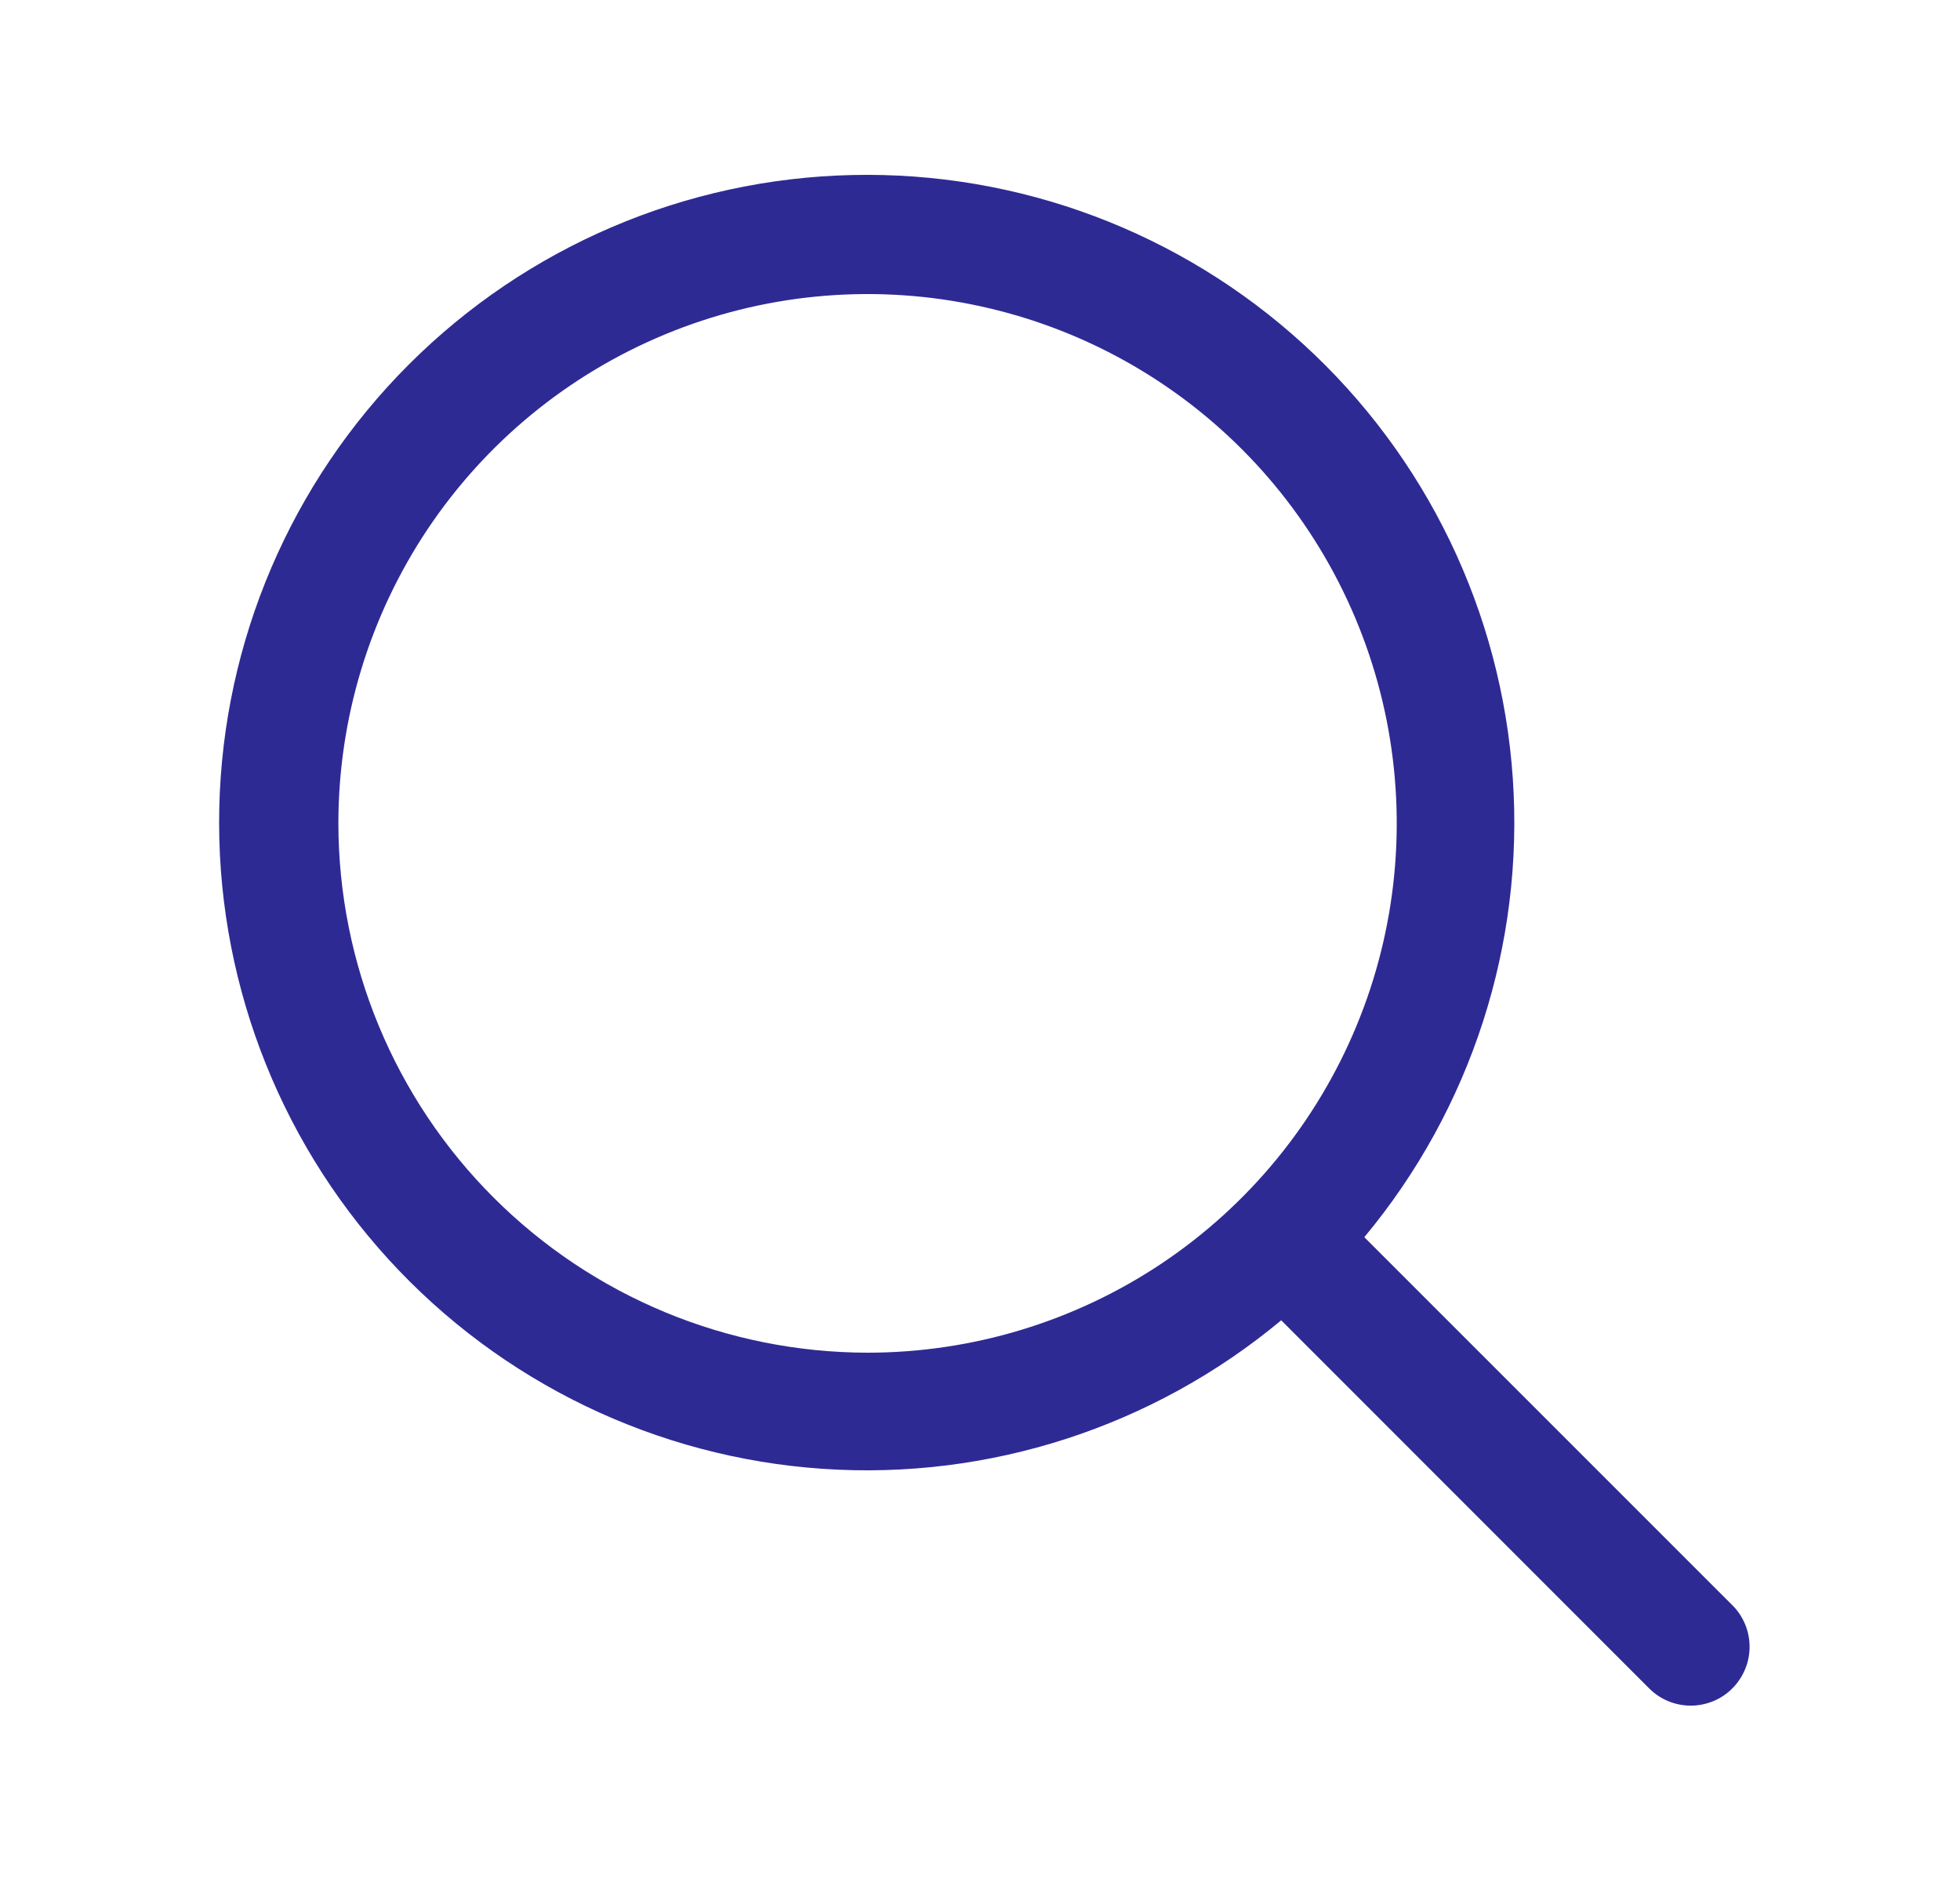
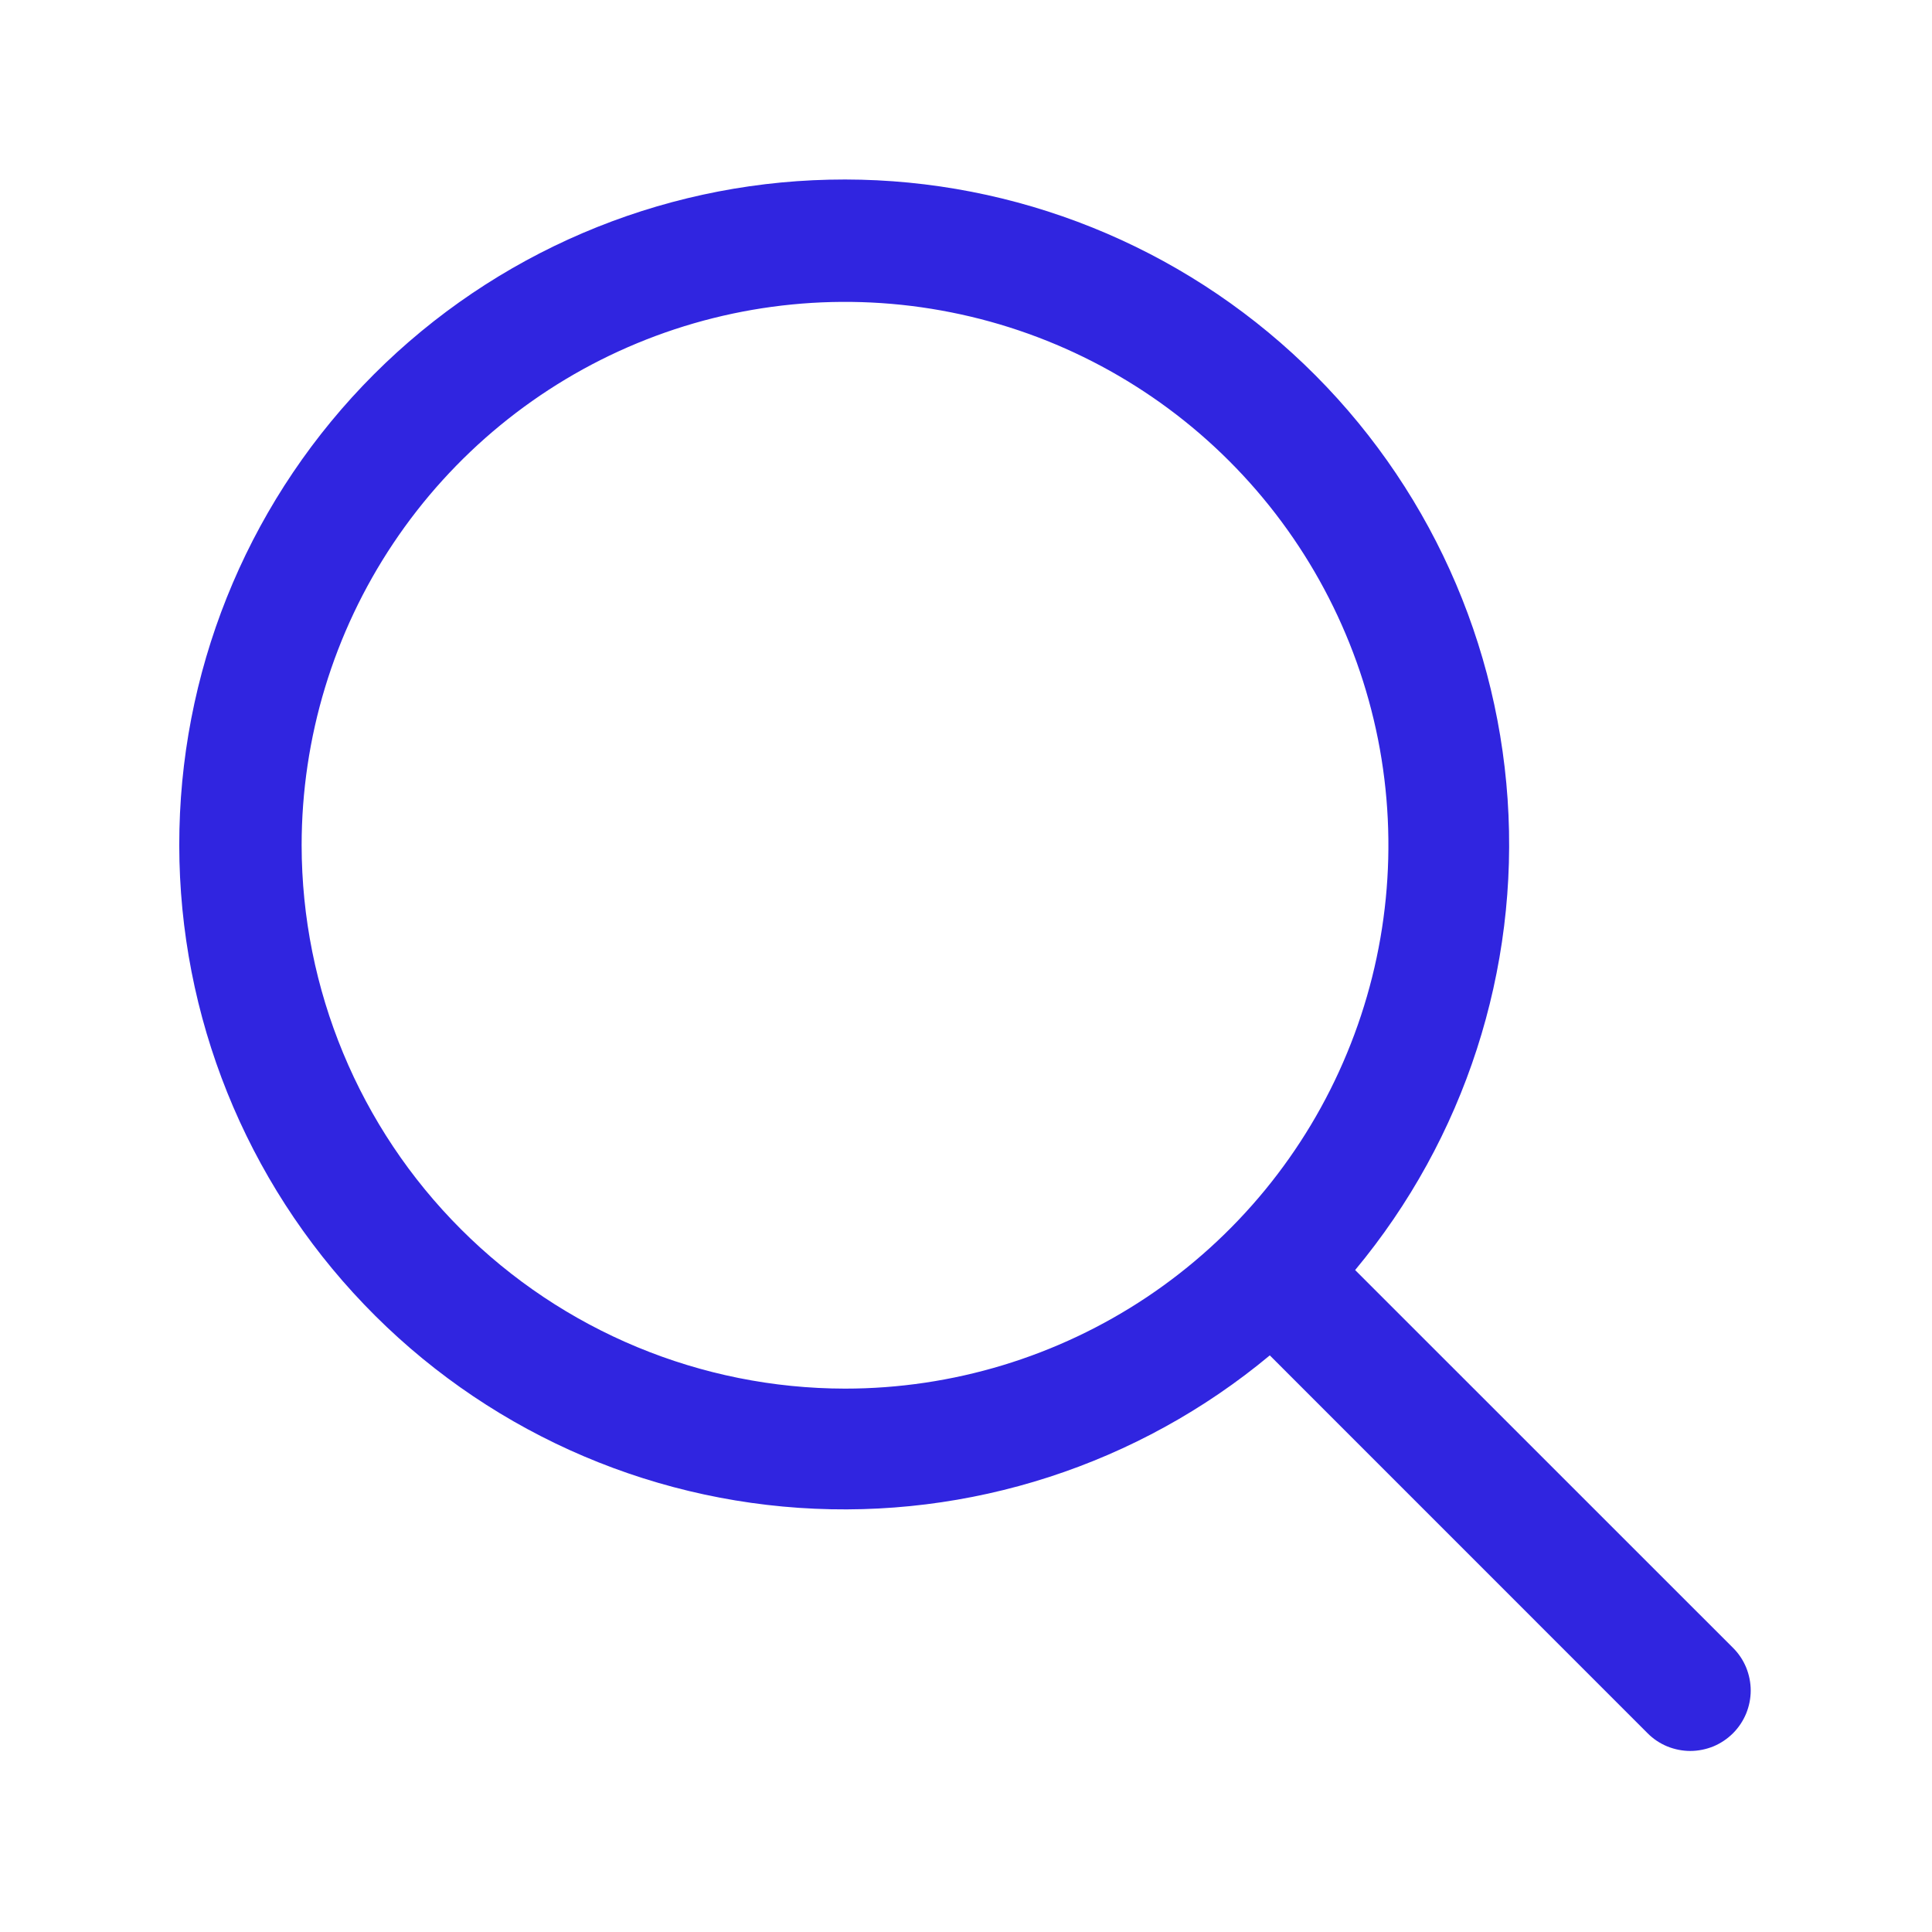
- <svg xmlns="http://www.w3.org/2000/svg" width="25" height="24" viewBox="0 0 25 24" fill="none">
-   <path d="M22.096 20.47L17.402 15.777C18.763 14.143 19.441 12.048 19.296 9.927C19.152 7.806 18.195 5.823 16.625 4.39C15.055 2.956 12.993 2.183 10.868 2.232C8.742 2.28 6.717 3.146 5.214 4.649C3.711 6.152 2.845 8.177 2.797 10.302C2.749 12.427 3.522 14.489 4.955 16.059C6.388 17.629 8.372 18.586 10.493 18.731C12.613 18.876 14.709 18.197 16.342 16.837L21.035 21.531C21.105 21.601 21.187 21.656 21.279 21.694C21.369 21.731 21.467 21.751 21.566 21.751C21.664 21.751 21.762 21.731 21.853 21.694C21.944 21.656 22.027 21.601 22.096 21.531C22.166 21.461 22.221 21.378 22.259 21.287C22.297 21.196 22.316 21.099 22.316 21C22.316 20.902 22.297 20.804 22.259 20.713C22.221 20.622 22.166 20.539 22.096 20.47ZM4.316 10.5C4.316 9.165 4.712 7.86 5.453 6.75C6.195 5.64 7.249 4.775 8.483 4.264C9.716 3.753 11.073 3.619 12.383 3.88C13.692 4.14 14.895 4.783 15.839 5.727C16.783 6.671 17.425 7.874 17.686 9.183C17.946 10.493 17.813 11.85 17.302 13.083C16.791 14.317 15.926 15.371 14.816 16.113C13.706 16.854 12.401 17.25 11.066 17.25C9.276 17.248 7.56 16.536 6.295 15.271C5.029 14.006 4.318 12.29 4.316 10.5Z" fill="#2E2A94" />
+ <svg xmlns="http://www.w3.org/2000/svg" width="24" height="24" viewBox="0 0 24 24" fill="none">
+   <path d="M21.528 20.47L16.834 15.777C18.194 14.143 18.873 12.048 18.728 9.927C18.583 7.806 17.626 5.823 16.056 4.39C14.486 2.956 12.425 2.183 10.299 2.232C8.174 2.28 6.149 3.146 4.646 4.649C3.143 6.152 2.277 8.177 2.229 10.302C2.18 12.427 2.953 14.489 4.387 16.059C5.82 17.629 7.803 18.586 9.924 18.731C12.045 18.876 14.14 18.197 15.774 16.837L20.467 21.531C20.536 21.601 20.619 21.656 20.71 21.694C20.801 21.731 20.899 21.751 20.997 21.751C21.096 21.751 21.193 21.731 21.285 21.694C21.375 21.656 21.458 21.601 21.528 21.531C21.598 21.461 21.653 21.378 21.691 21.287C21.728 21.196 21.748 21.099 21.748 21C21.748 20.902 21.728 20.804 21.691 20.713C21.653 20.622 21.598 20.539 21.528 20.47ZM3.747 10.5C3.747 9.165 4.143 7.86 4.885 6.75C5.627 5.64 6.681 4.775 7.914 4.264C9.148 3.753 10.505 3.619 11.814 3.88C13.123 4.14 14.326 4.783 15.27 5.727C16.214 6.671 16.857 7.874 17.118 9.183C17.378 10.493 17.244 11.85 16.733 13.083C16.223 14.317 15.357 15.371 14.247 16.113C13.137 16.854 11.832 17.25 10.497 17.25C8.708 17.248 6.992 16.536 5.727 15.271C4.461 14.006 3.749 12.29 3.747 10.5Z" fill="#3025E0" />
</svg>
